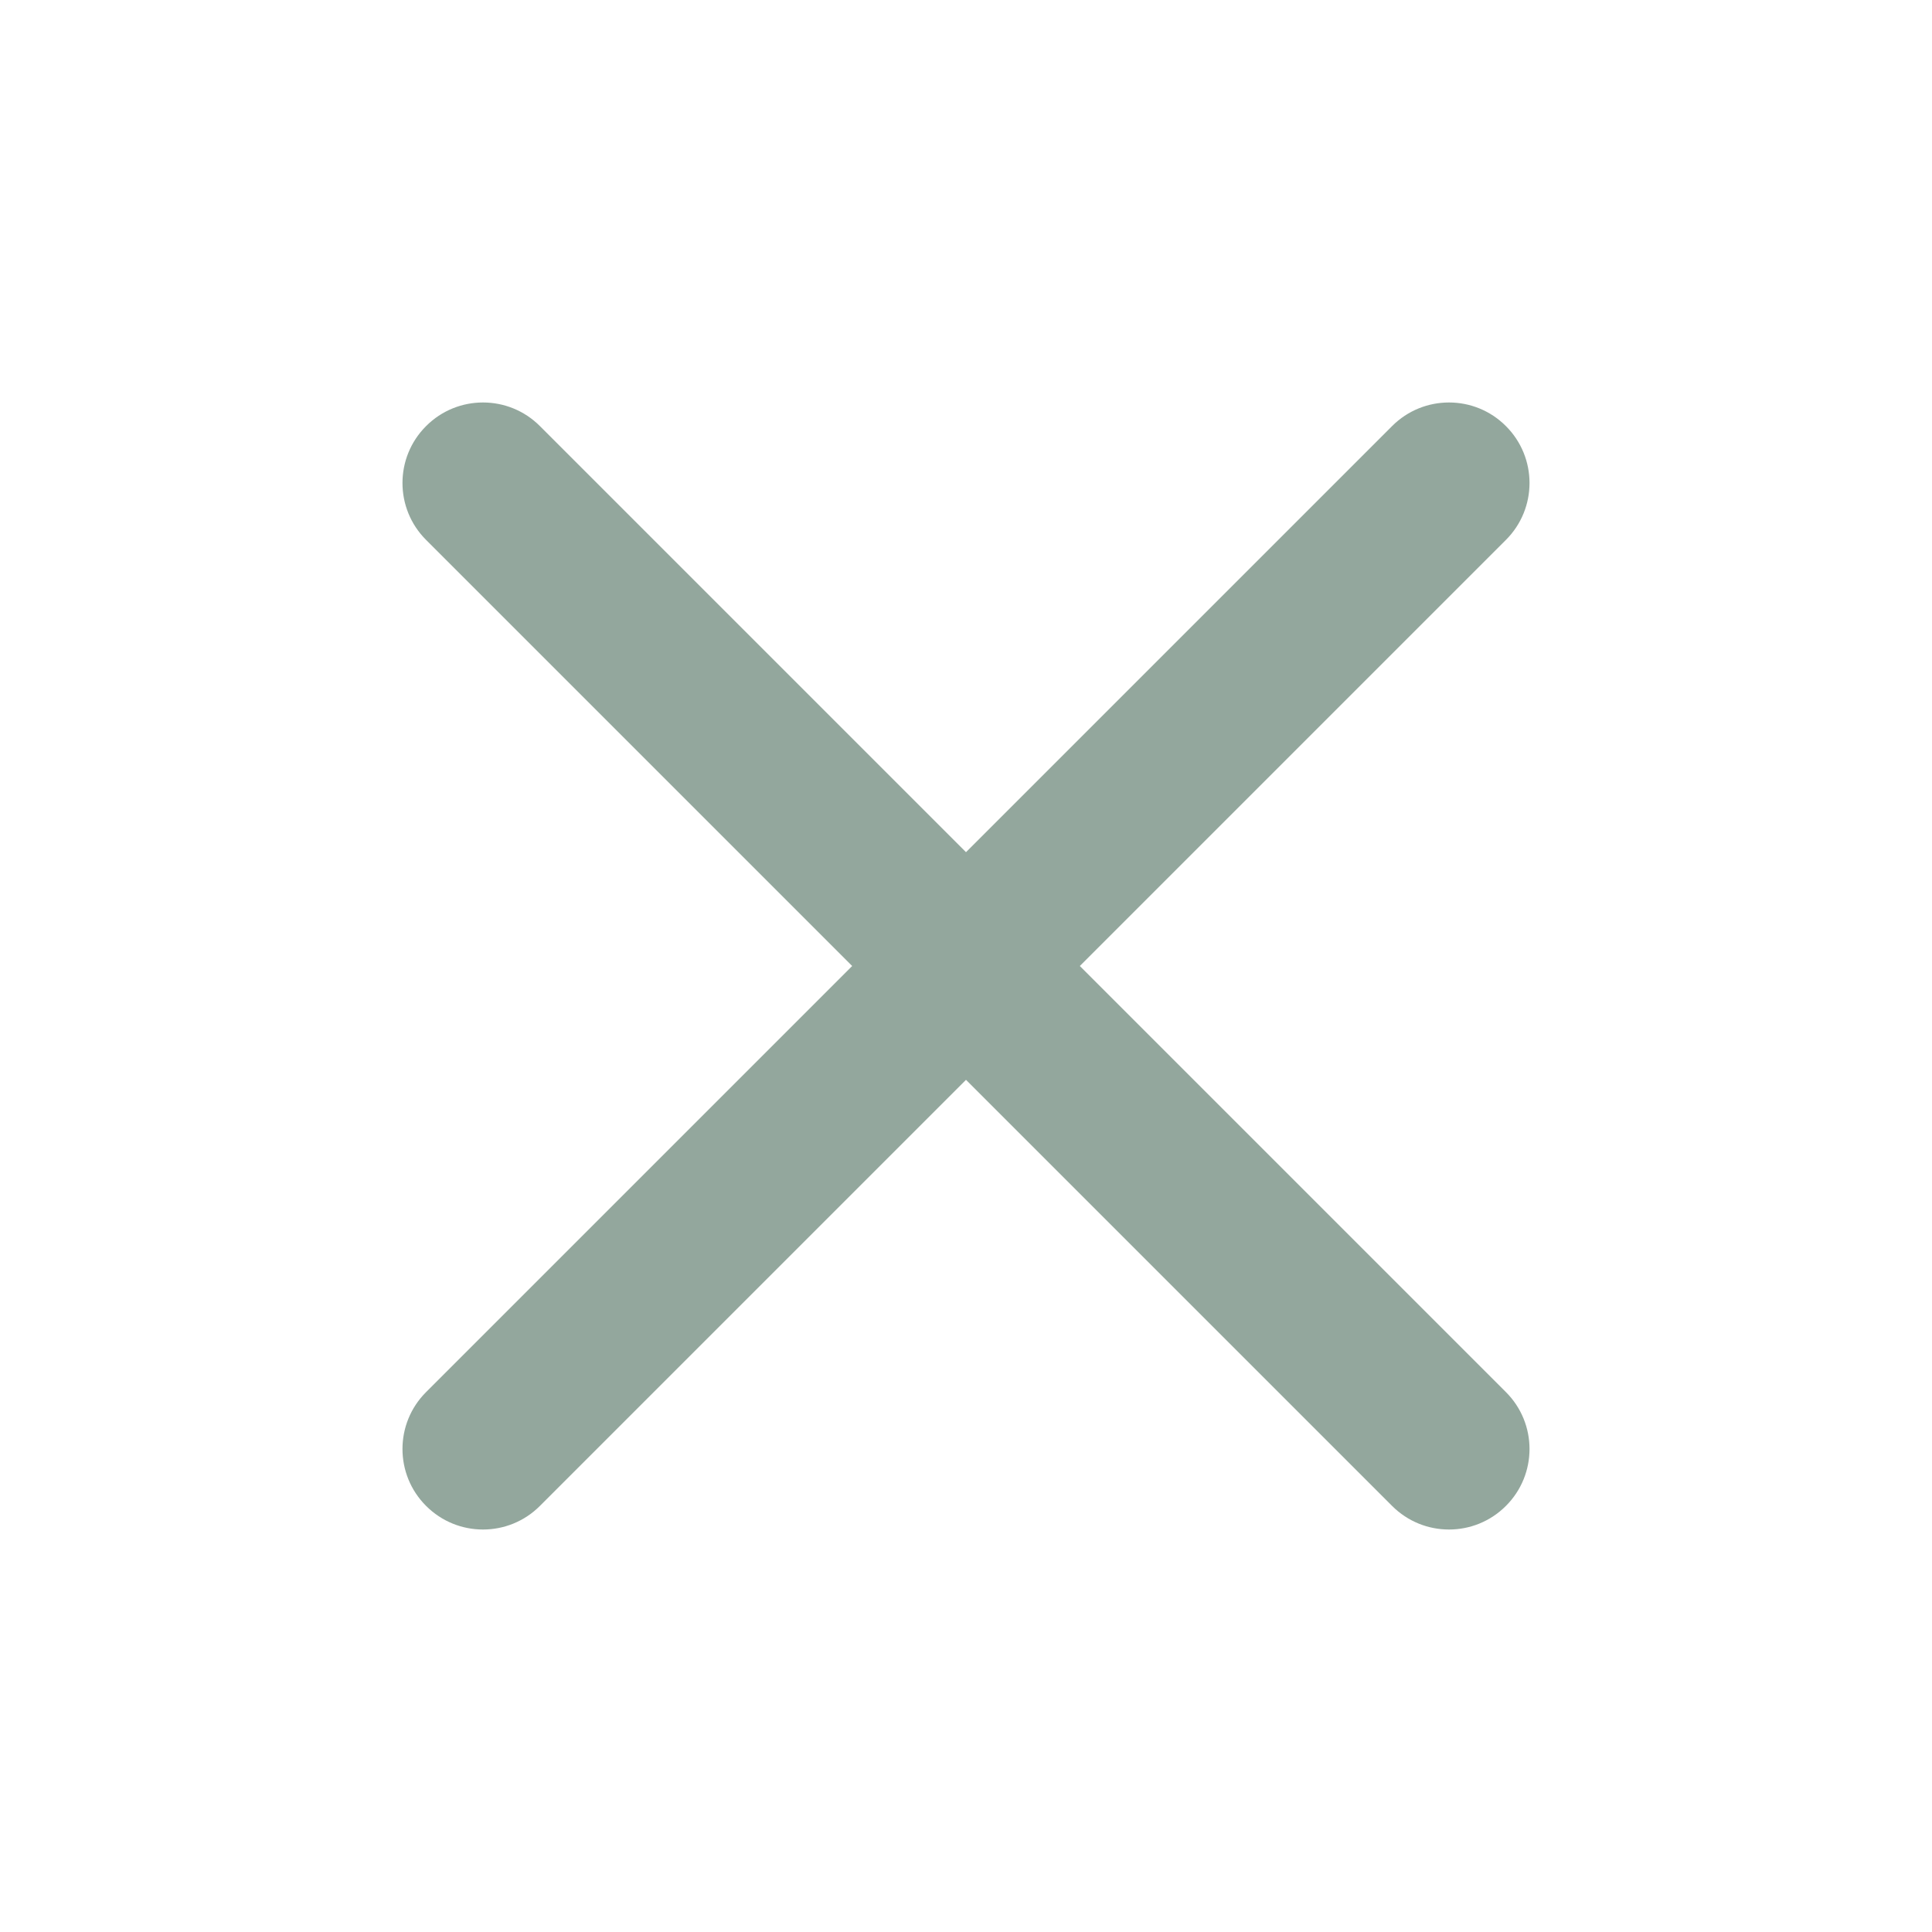
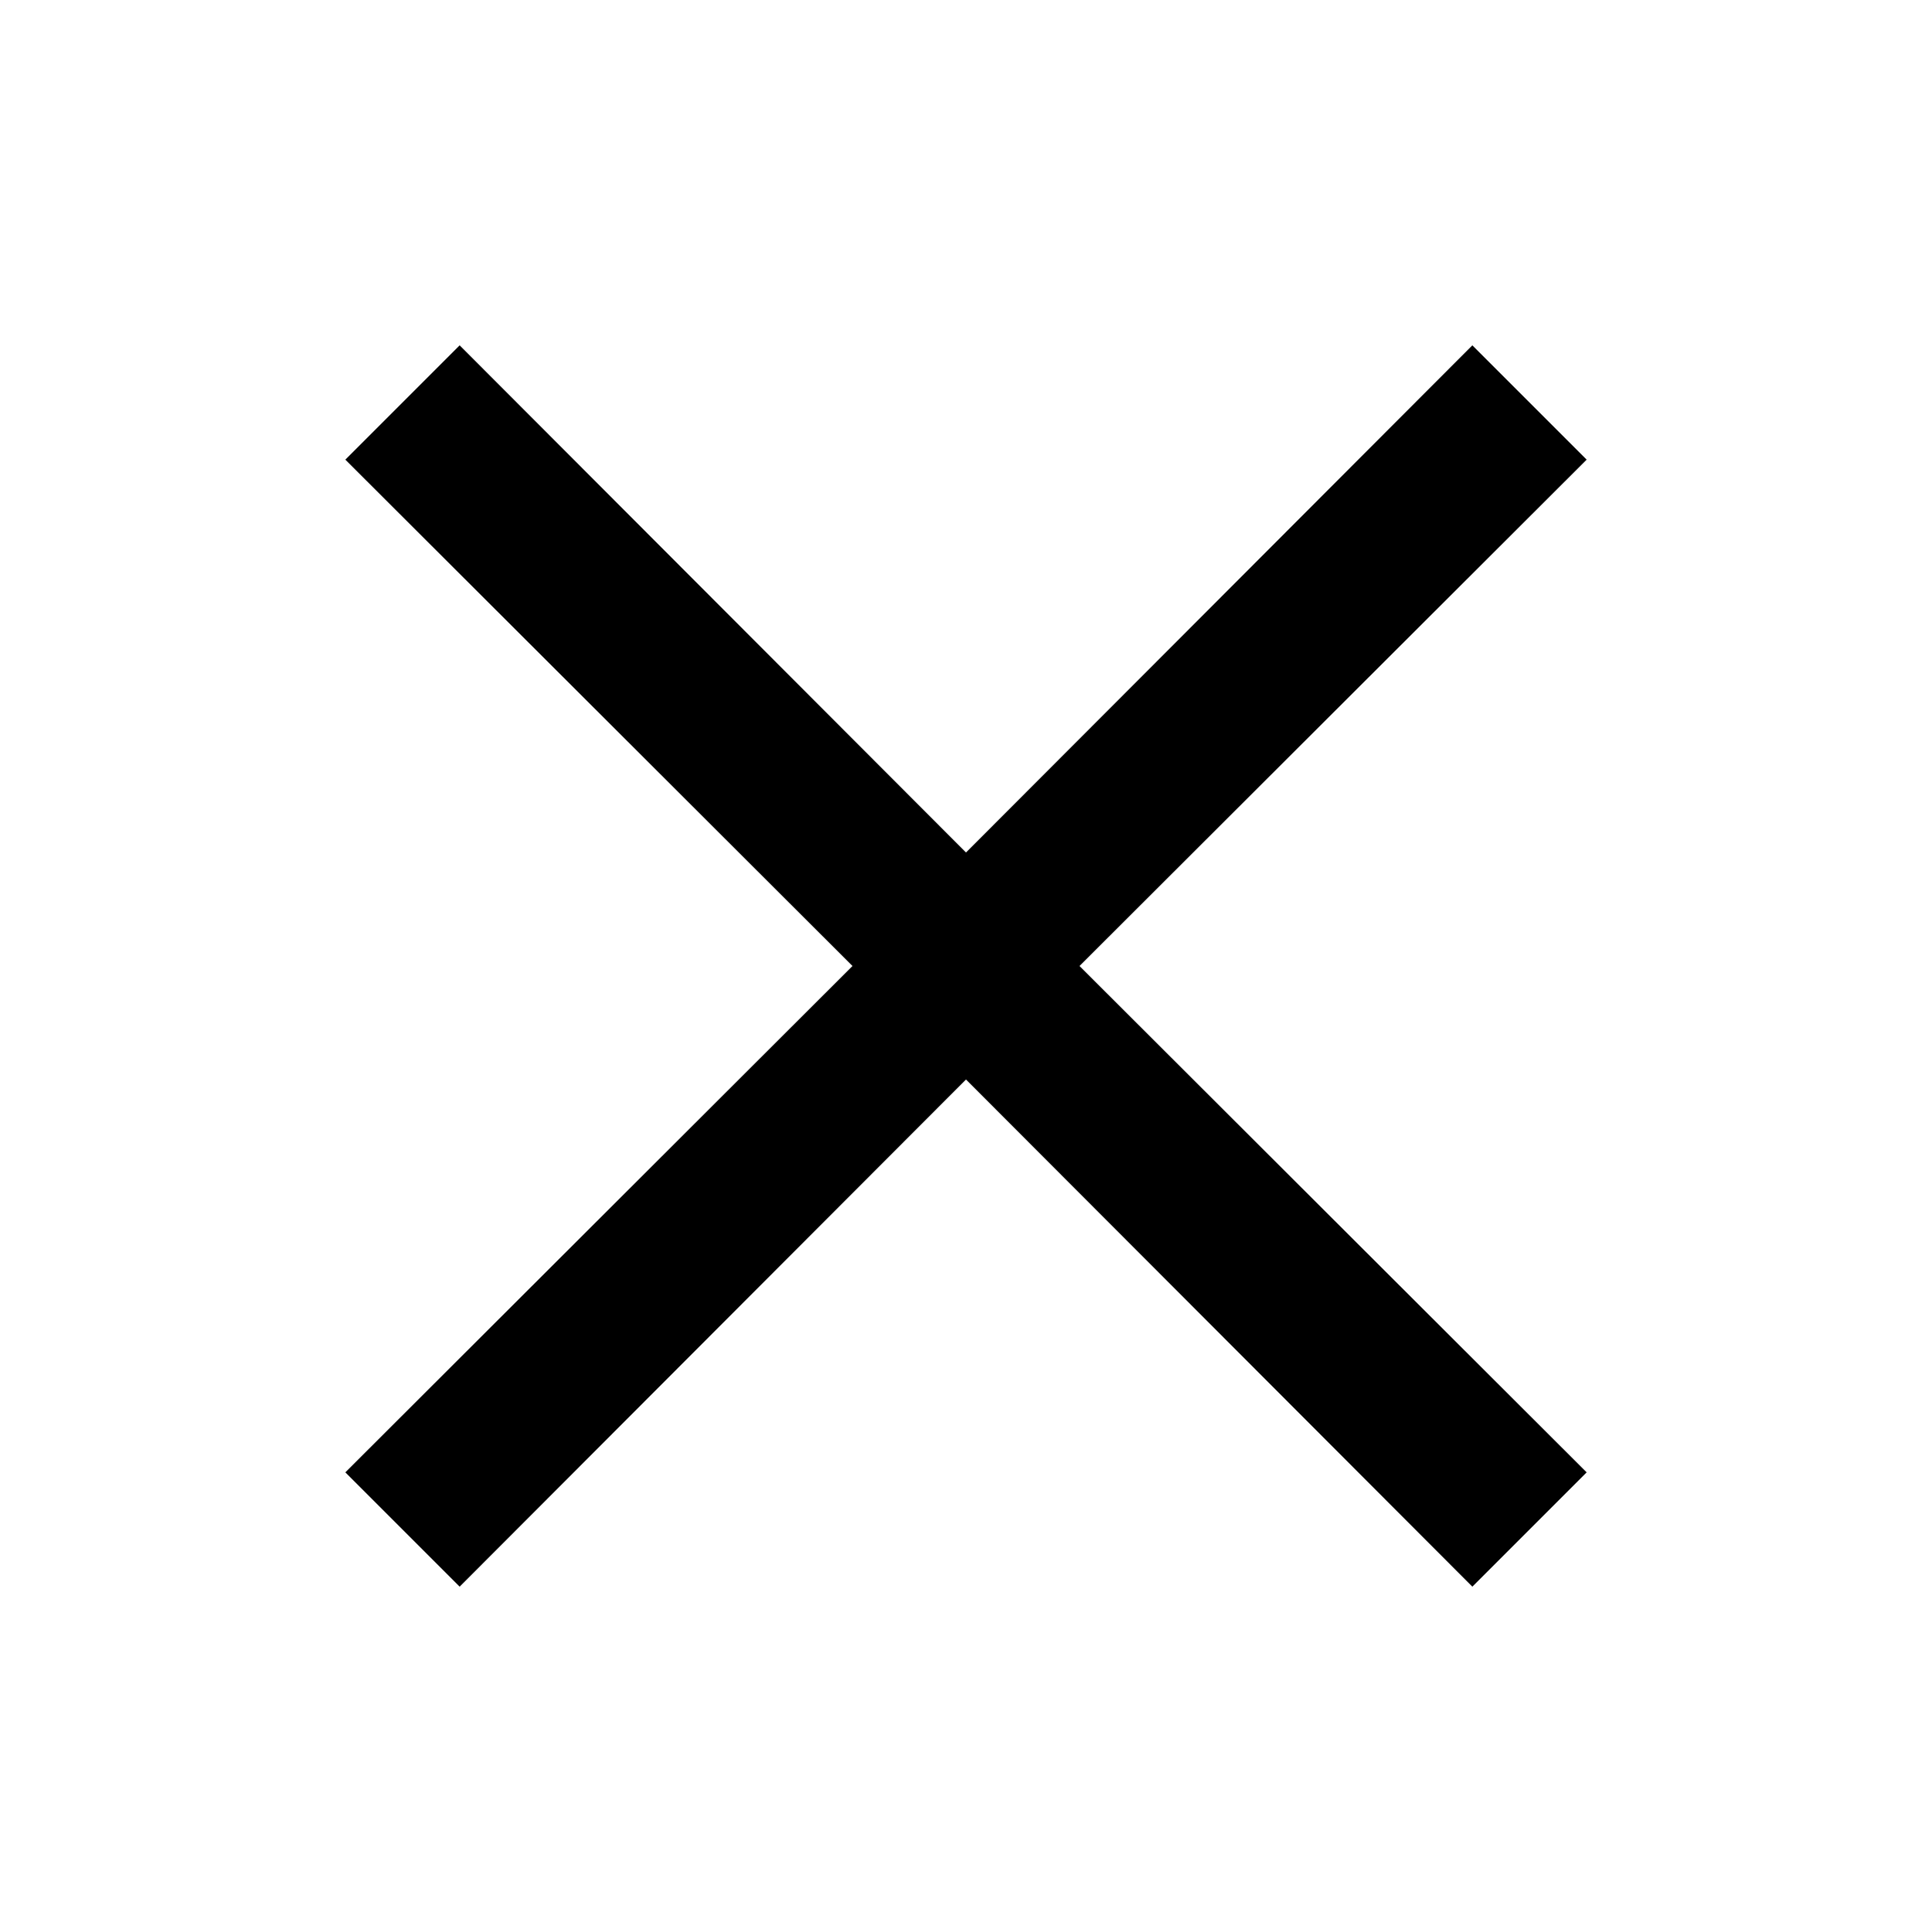
- <svg xmlns="http://www.w3.org/2000/svg" width="24" height="24" viewBox="0 0 24 24" fill="none">
-   <path fill-rule="evenodd" clip-rule="evenodd" d="M5.293 5.293C5.683 4.902 6.317 4.902 6.707 5.293L12 10.586L17.293 5.293C17.683 4.902 18.317 4.902 18.707 5.293C19.098 5.683 19.098 6.317 18.707 6.707L13.414 12L18.707 17.293C19.098 17.683 19.098 18.317 18.707 18.707C18.317 19.098 17.683 19.098 17.293 18.707L12 13.414L6.707 18.707C6.317 19.098 5.683 19.098 5.293 18.707C4.902 18.317 4.902 17.683 5.293 17.293L10.586 12L5.293 6.707C4.902 6.317 4.902 5.683 5.293 5.293Z" fill="#93A79D" />
+ <svg xmlns="http://www.w3.org/2000/svg" width="800px" height="800px" viewBox="0 0 512 512" version="1.1">
+   <g id="Page-1" stroke="none" stroke-width="1" fill="none" fill-rule="evenodd">
+     <g id="work-case" fill="#000000" transform="translate(91.52, 91.52)">
+       <polygon id="Close" points="328.96 30.293 298.667 1.42108547e-14 164.48 134.4 30.293 1.42108547e-14 1.42108547e-14 30.293 134.4 164.48 1.42108547e-14 298.667 30.293 328.96 164.48 194.56 298.667 328.96 328.96 298.667 194.56 164.48">
+ 
+ </polygon>
+     </g>
+   </g>
</svg>
